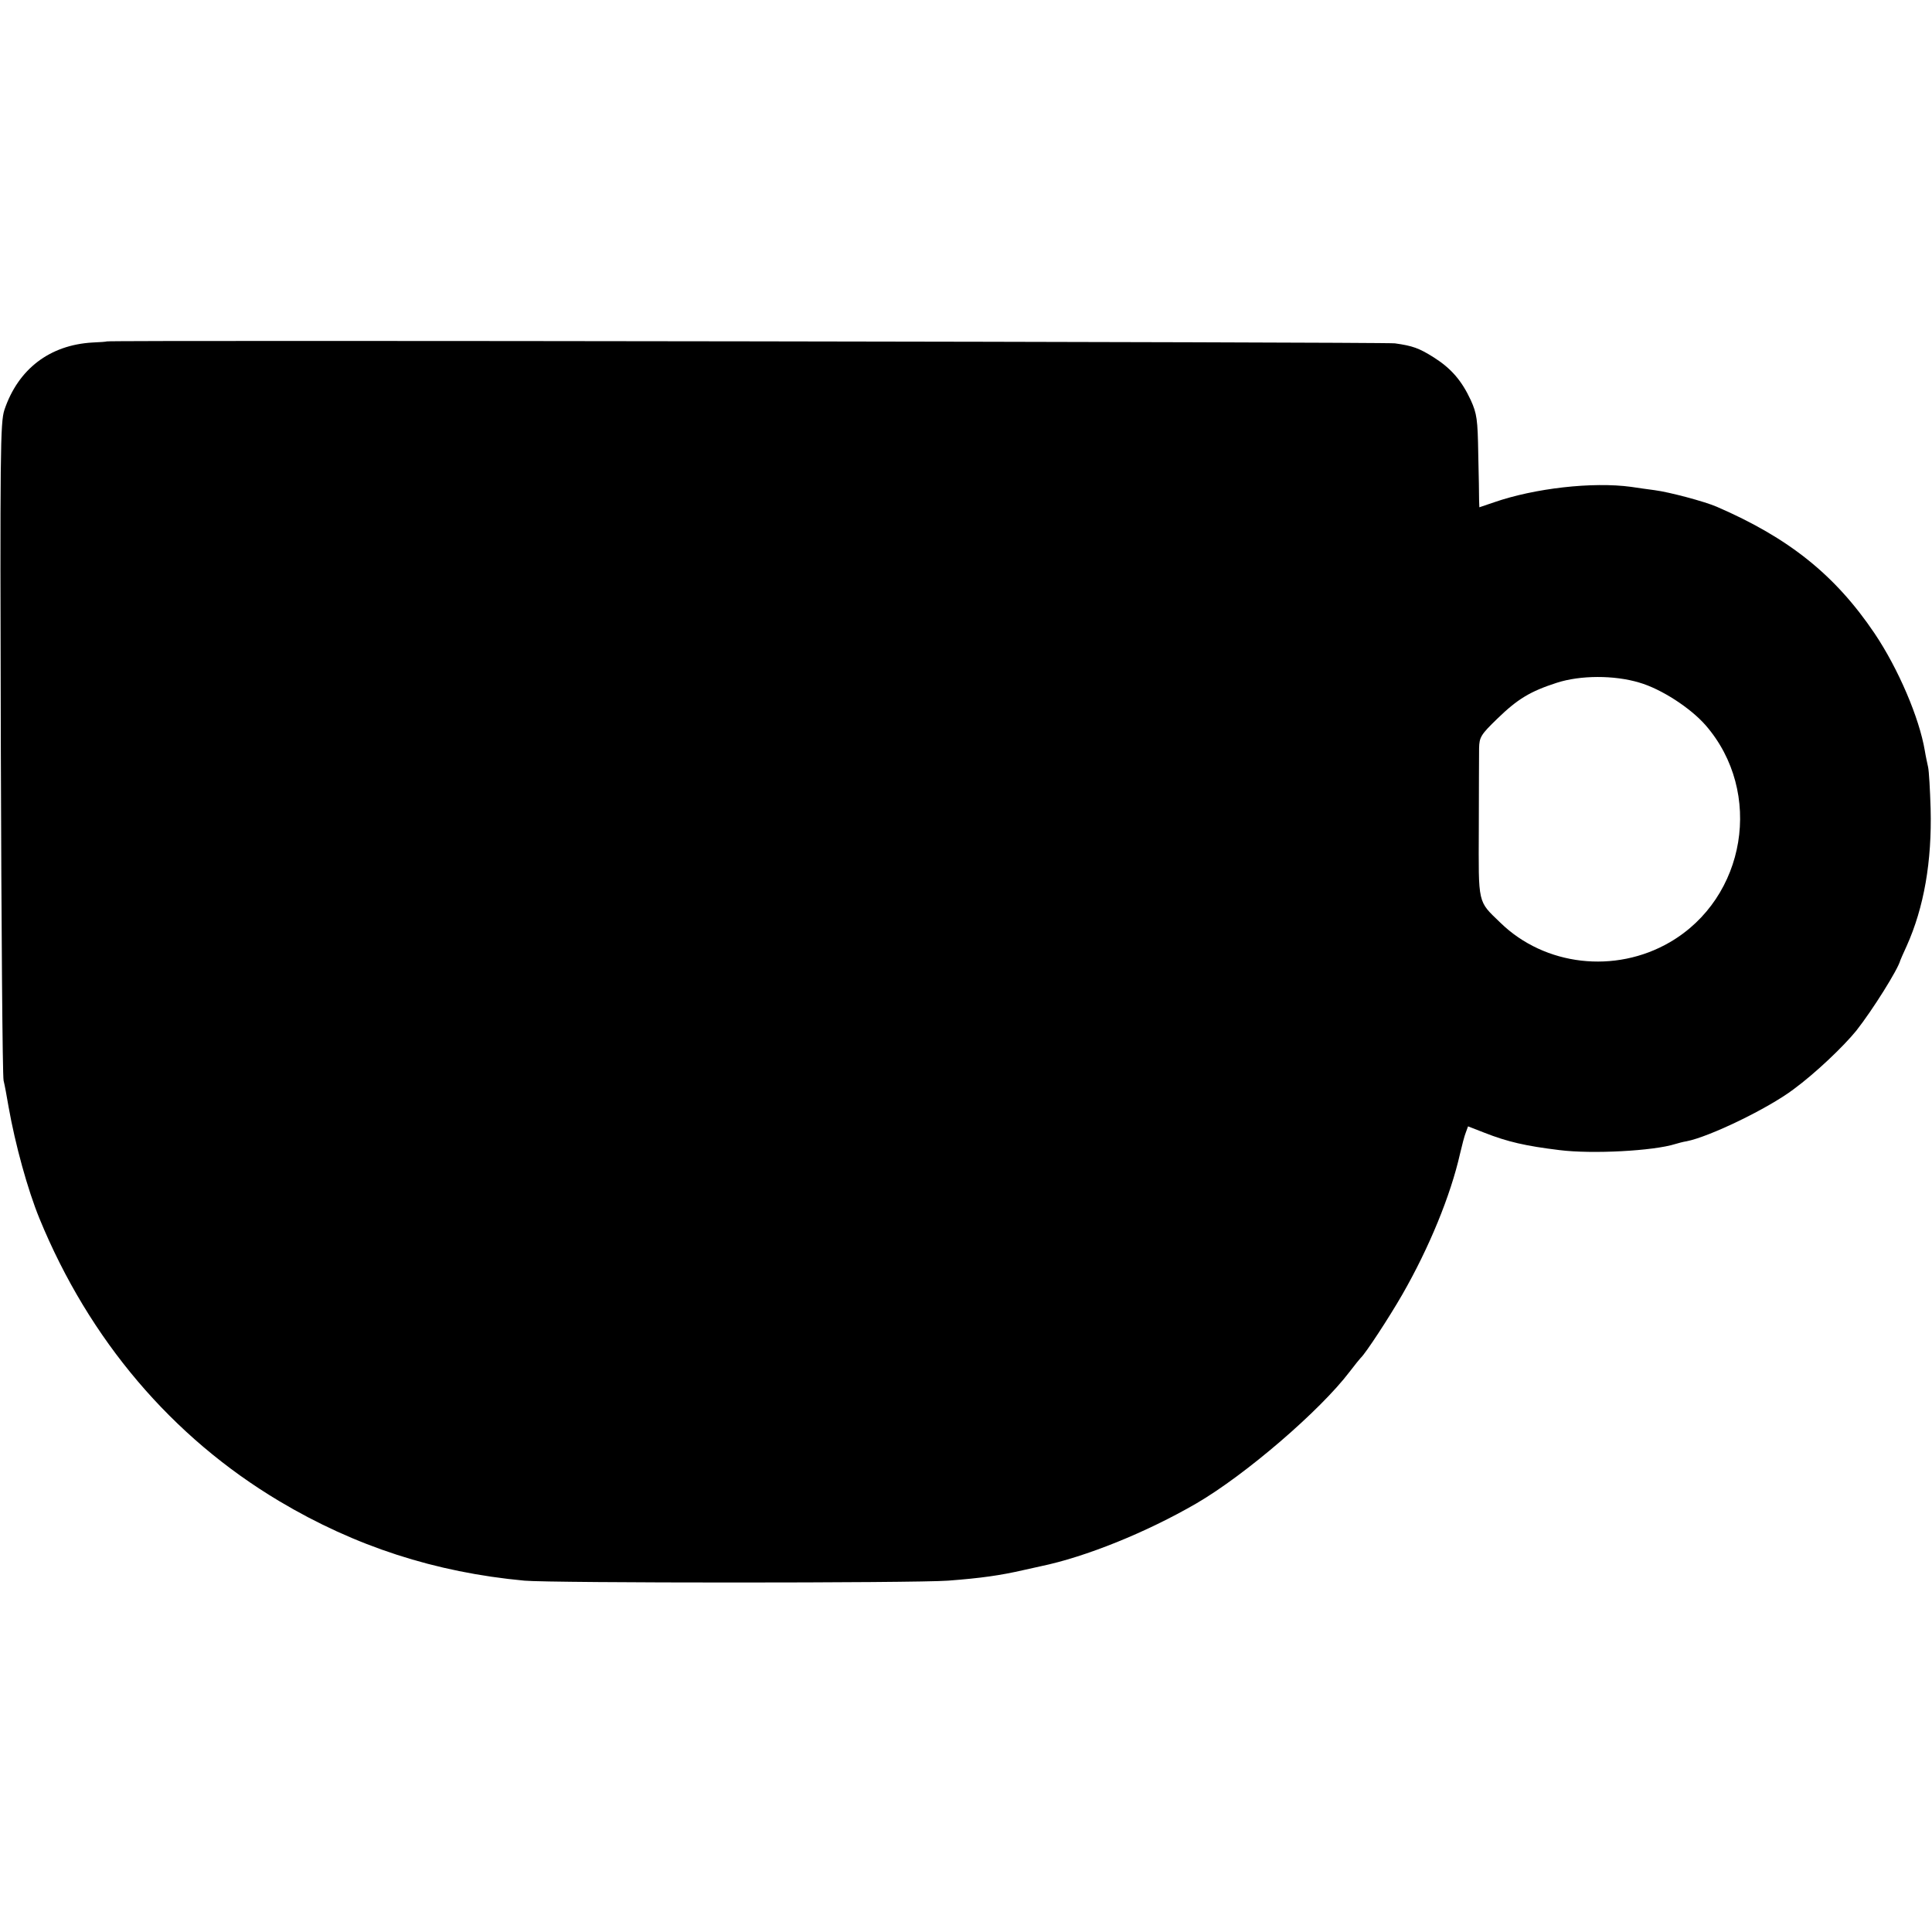
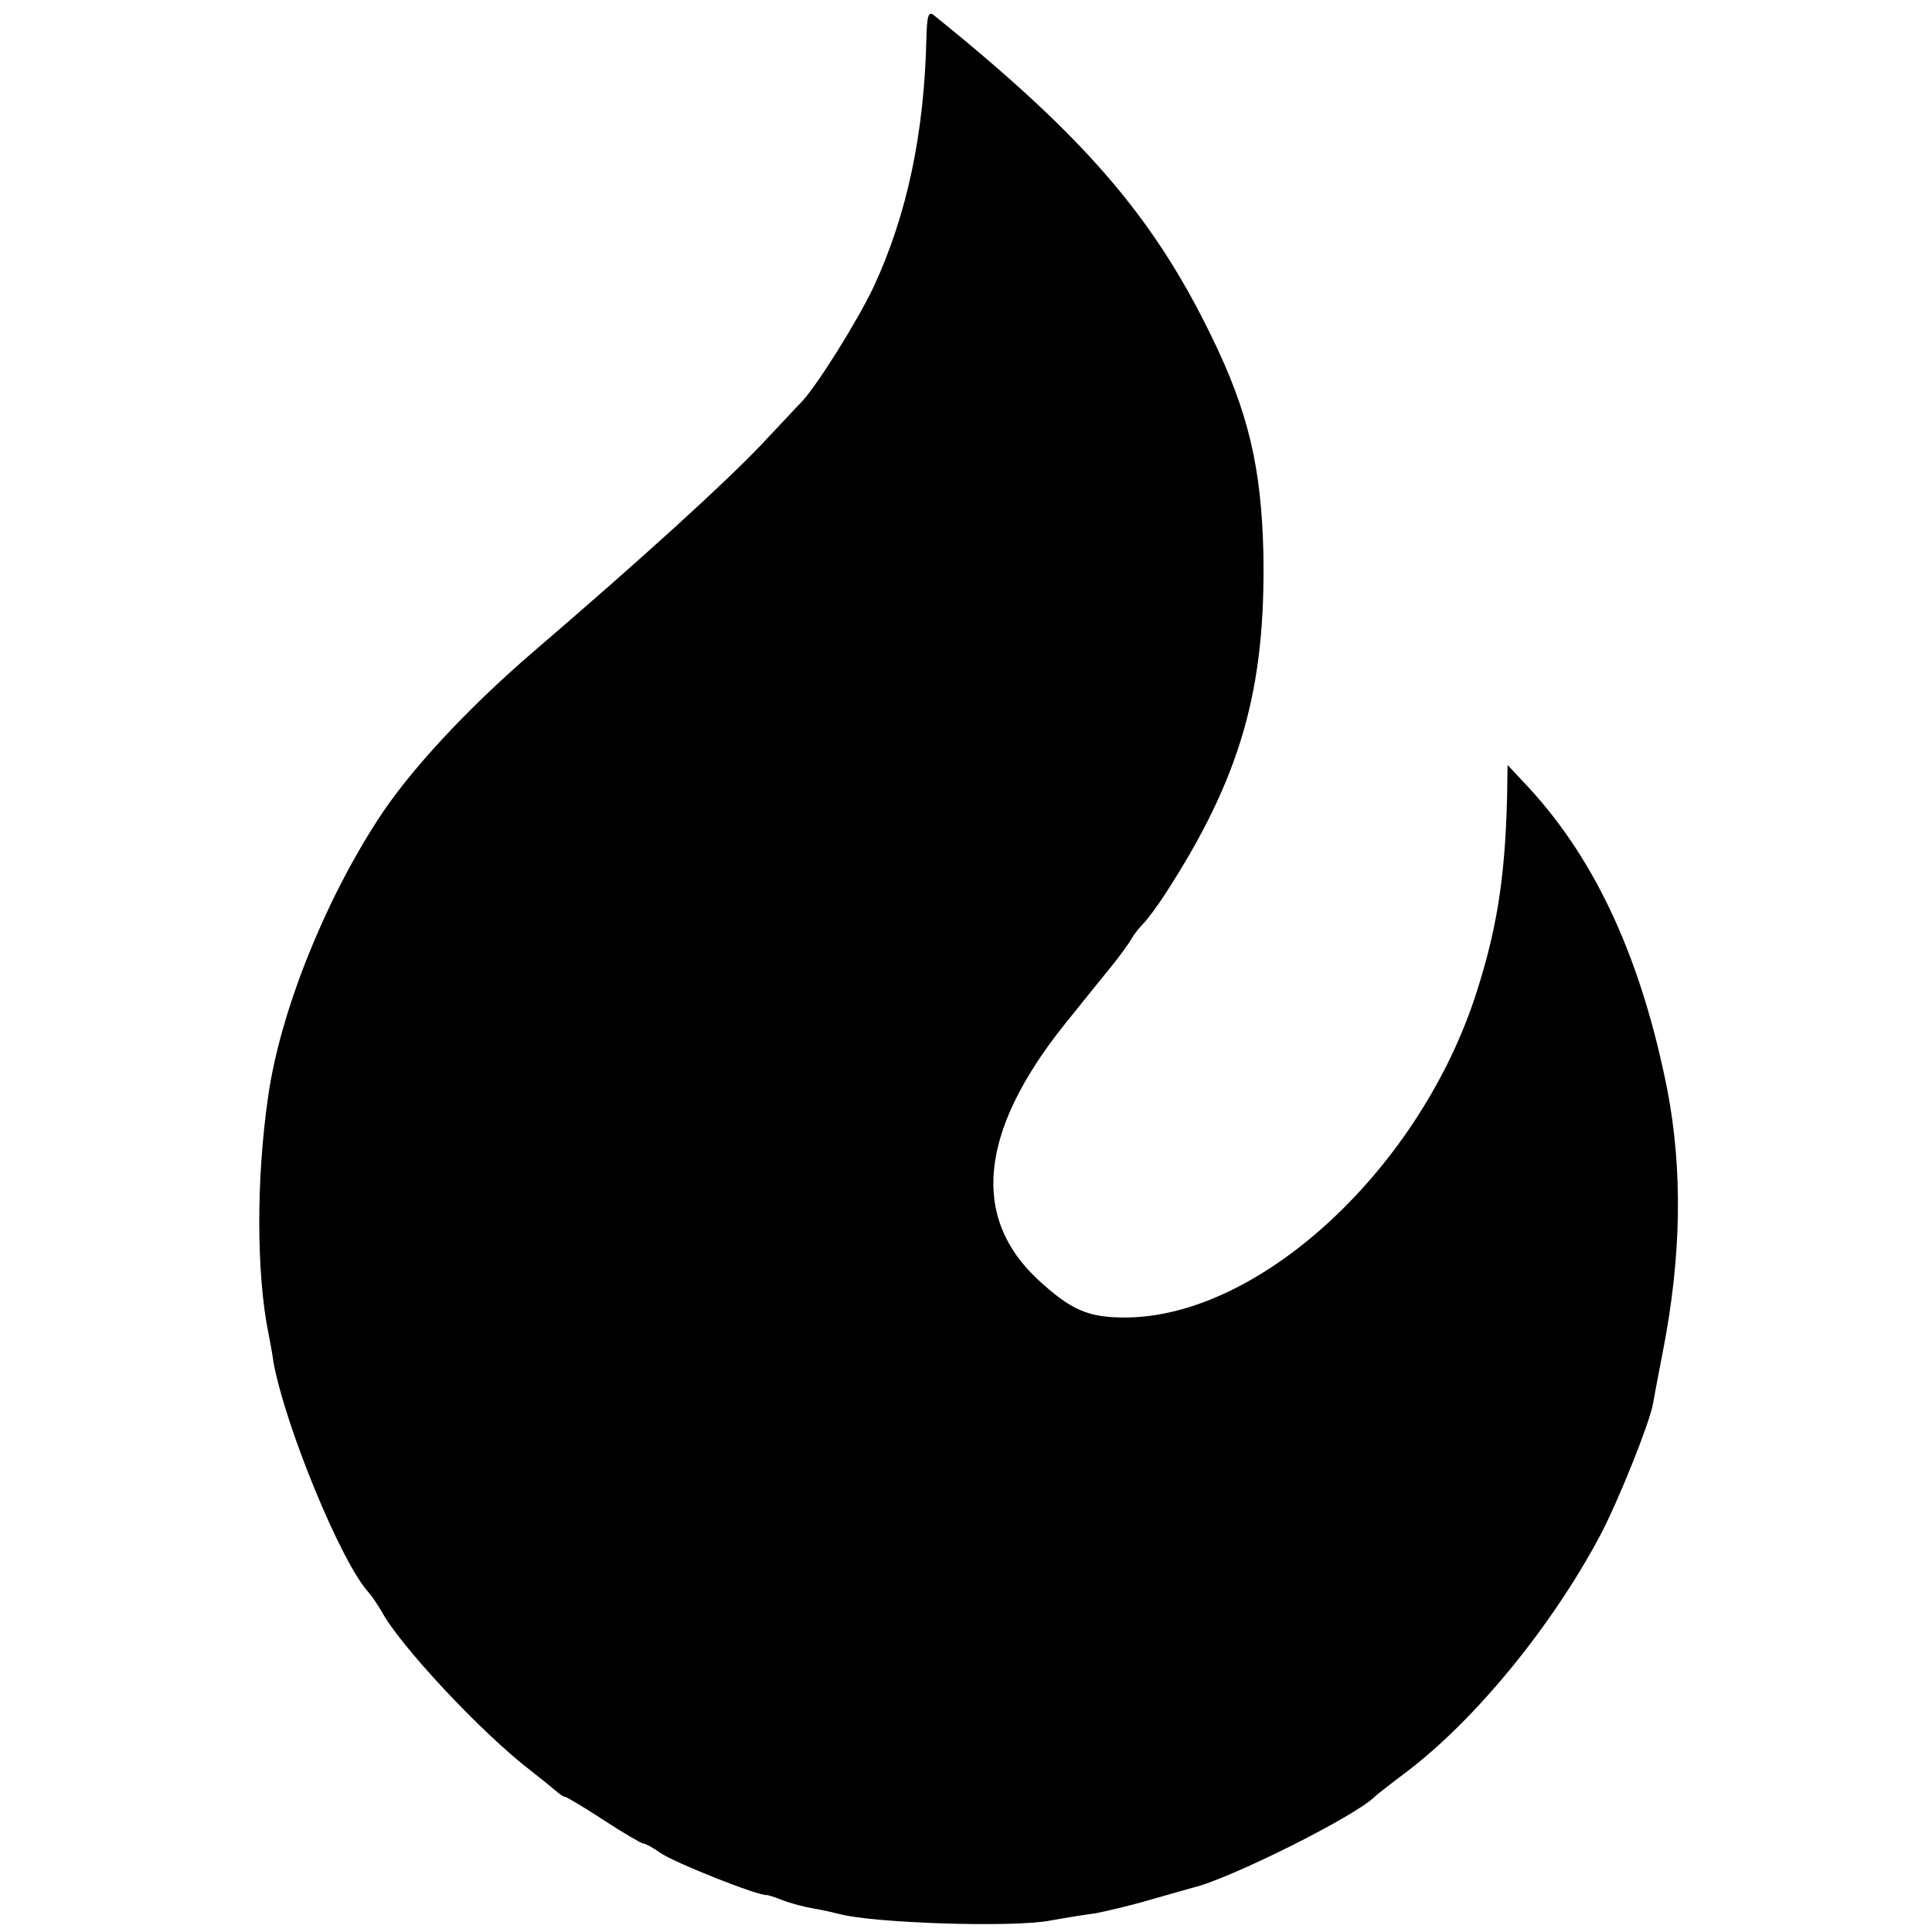
- <svg xmlns="http://www.w3.org/2000/svg" version="1.0" width="700pt" height="700pt" viewBox="0 0 700 700" preserveAspectRatio="xMidYMid meet">
-   <g transform="translate(0,700) scale(0.1,-0.1)" fill="#000000" stroke="none">
-     <path d="M387 5763 c-1 -1 -24 -3 -52 -4 -155 -9 -269 -96 -319 -244 -15 -46 -16 -145 -13 -1225 2 -646 6 -1188 10 -1205 4 -16 12 -59 18 -95 24 -136 69 -300 112 -405 180 -439 480 -792 869 -1024 275 -164 565 -258 888 -288 97 -9 1416 -9 1535 0 119 9 189 19 272 38 27 6 55 12 63 14 164 34 384 123 565 228 177 103 448 336 555 477 19 25 37 47 40 50 17 15 104 148 151 230 97 169 175 359 209 510 7 30 16 65 21 77 l8 22 59 -23 c84 -33 149 -48 272 -63 119 -15 341 -3 420 22 10 3 28 8 41 10 82 16 294 118 387 188 79 58 181 155 228 213 59 75 151 222 159 254 1 3 11 26 23 52 63 140 92 307 87 498 -2 69 -6 136 -9 150 -3 14 -9 41 -12 60 -20 119 -96 297 -182 425 -143 212 -311 346 -572 459 -44 19 -171 53 -225 60 -22 3 -60 8 -85 12 -140 19 -350 -5 -497 -56 l-53 -18 -1 26 c0 15 -1 90 -3 167 -2 126 -5 146 -27 195 -33 71 -71 115 -134 155 -54 34 -77 42 -141 51 -35 5 -4663 12 -4667 7z m5552 -1236 c80 -23 186 -92 241 -155 210 -242 147 -625 -130 -786 -198 -115 -453 -86 -614 71 -83 80 -79 64 -78 341 0 136 1 267 1 291 1 40 6 49 66 107 73 71 119 99 215 130 86 28 209 28 299 1z" />
+ <svg xmlns="http://www.w3.org/2000/svg" version="1.0" width="371pt" height="371pt" viewBox="0 0 371 371" preserveAspectRatio="xMidYMid meet">
+   <g transform="translate(0,371) scale(0.1,-0.1)" fill="#000000" stroke="none">
+     <path d="M1779 3638 c-4 -183 -37 -340 -101 -478 -30 -64 -108 -189 -138 -221 -8 -8 -44 -47 -80 -85 -72 -75 -222 -212 -434 -394 -127 -109 -240 -230 -301 -325 -103 -159 -187 -369 -210 -530 -23 -158 -23 -341 1 -458 2 -12 7 -35 9 -52 22 -122 130 -386 183 -443 6 -7 17 -23 24 -35 34 -65 193 -235 287 -307 18 -14 39 -31 46 -37 8 -7 16 -13 19 -13 3 0 37 -20 75 -45 38 -25 73 -45 76 -45 4 0 19 -8 33 -18 27 -19 191 -84 205 -81 1 0 15 -4 30 -10 15 -6 42 -13 60 -16 18 -3 39 -8 47 -10 63 -18 335 -27 407 -13 27 5 65 11 87 14 21 4 68 15 105 26 36 10 73 21 81 23 70 16 314 138 350 175 3 3 31 25 63 49 131 100 276 277 369 451 35 66 94 213 102 253 2 12 11 60 20 106 35 181 37 345 8 497 -49 248 -135 438 -264 579 l-43 46 -1 -63 c-4 -160 -21 -261 -64 -390 -113 -332 -416 -608 -670 -608 -70 0 -103 14 -166 72 -130 120 -113 285 48 488 33 41 74 92 92 114 17 21 35 46 40 55 5 9 16 22 24 30 7 8 26 33 40 55 145 224 193 393 188 656 -4 163 -29 270 -100 415 -112 230 -244 383 -533 616 -10 8 -13 -2 -14 -43z" />
  </g>
</svg>
